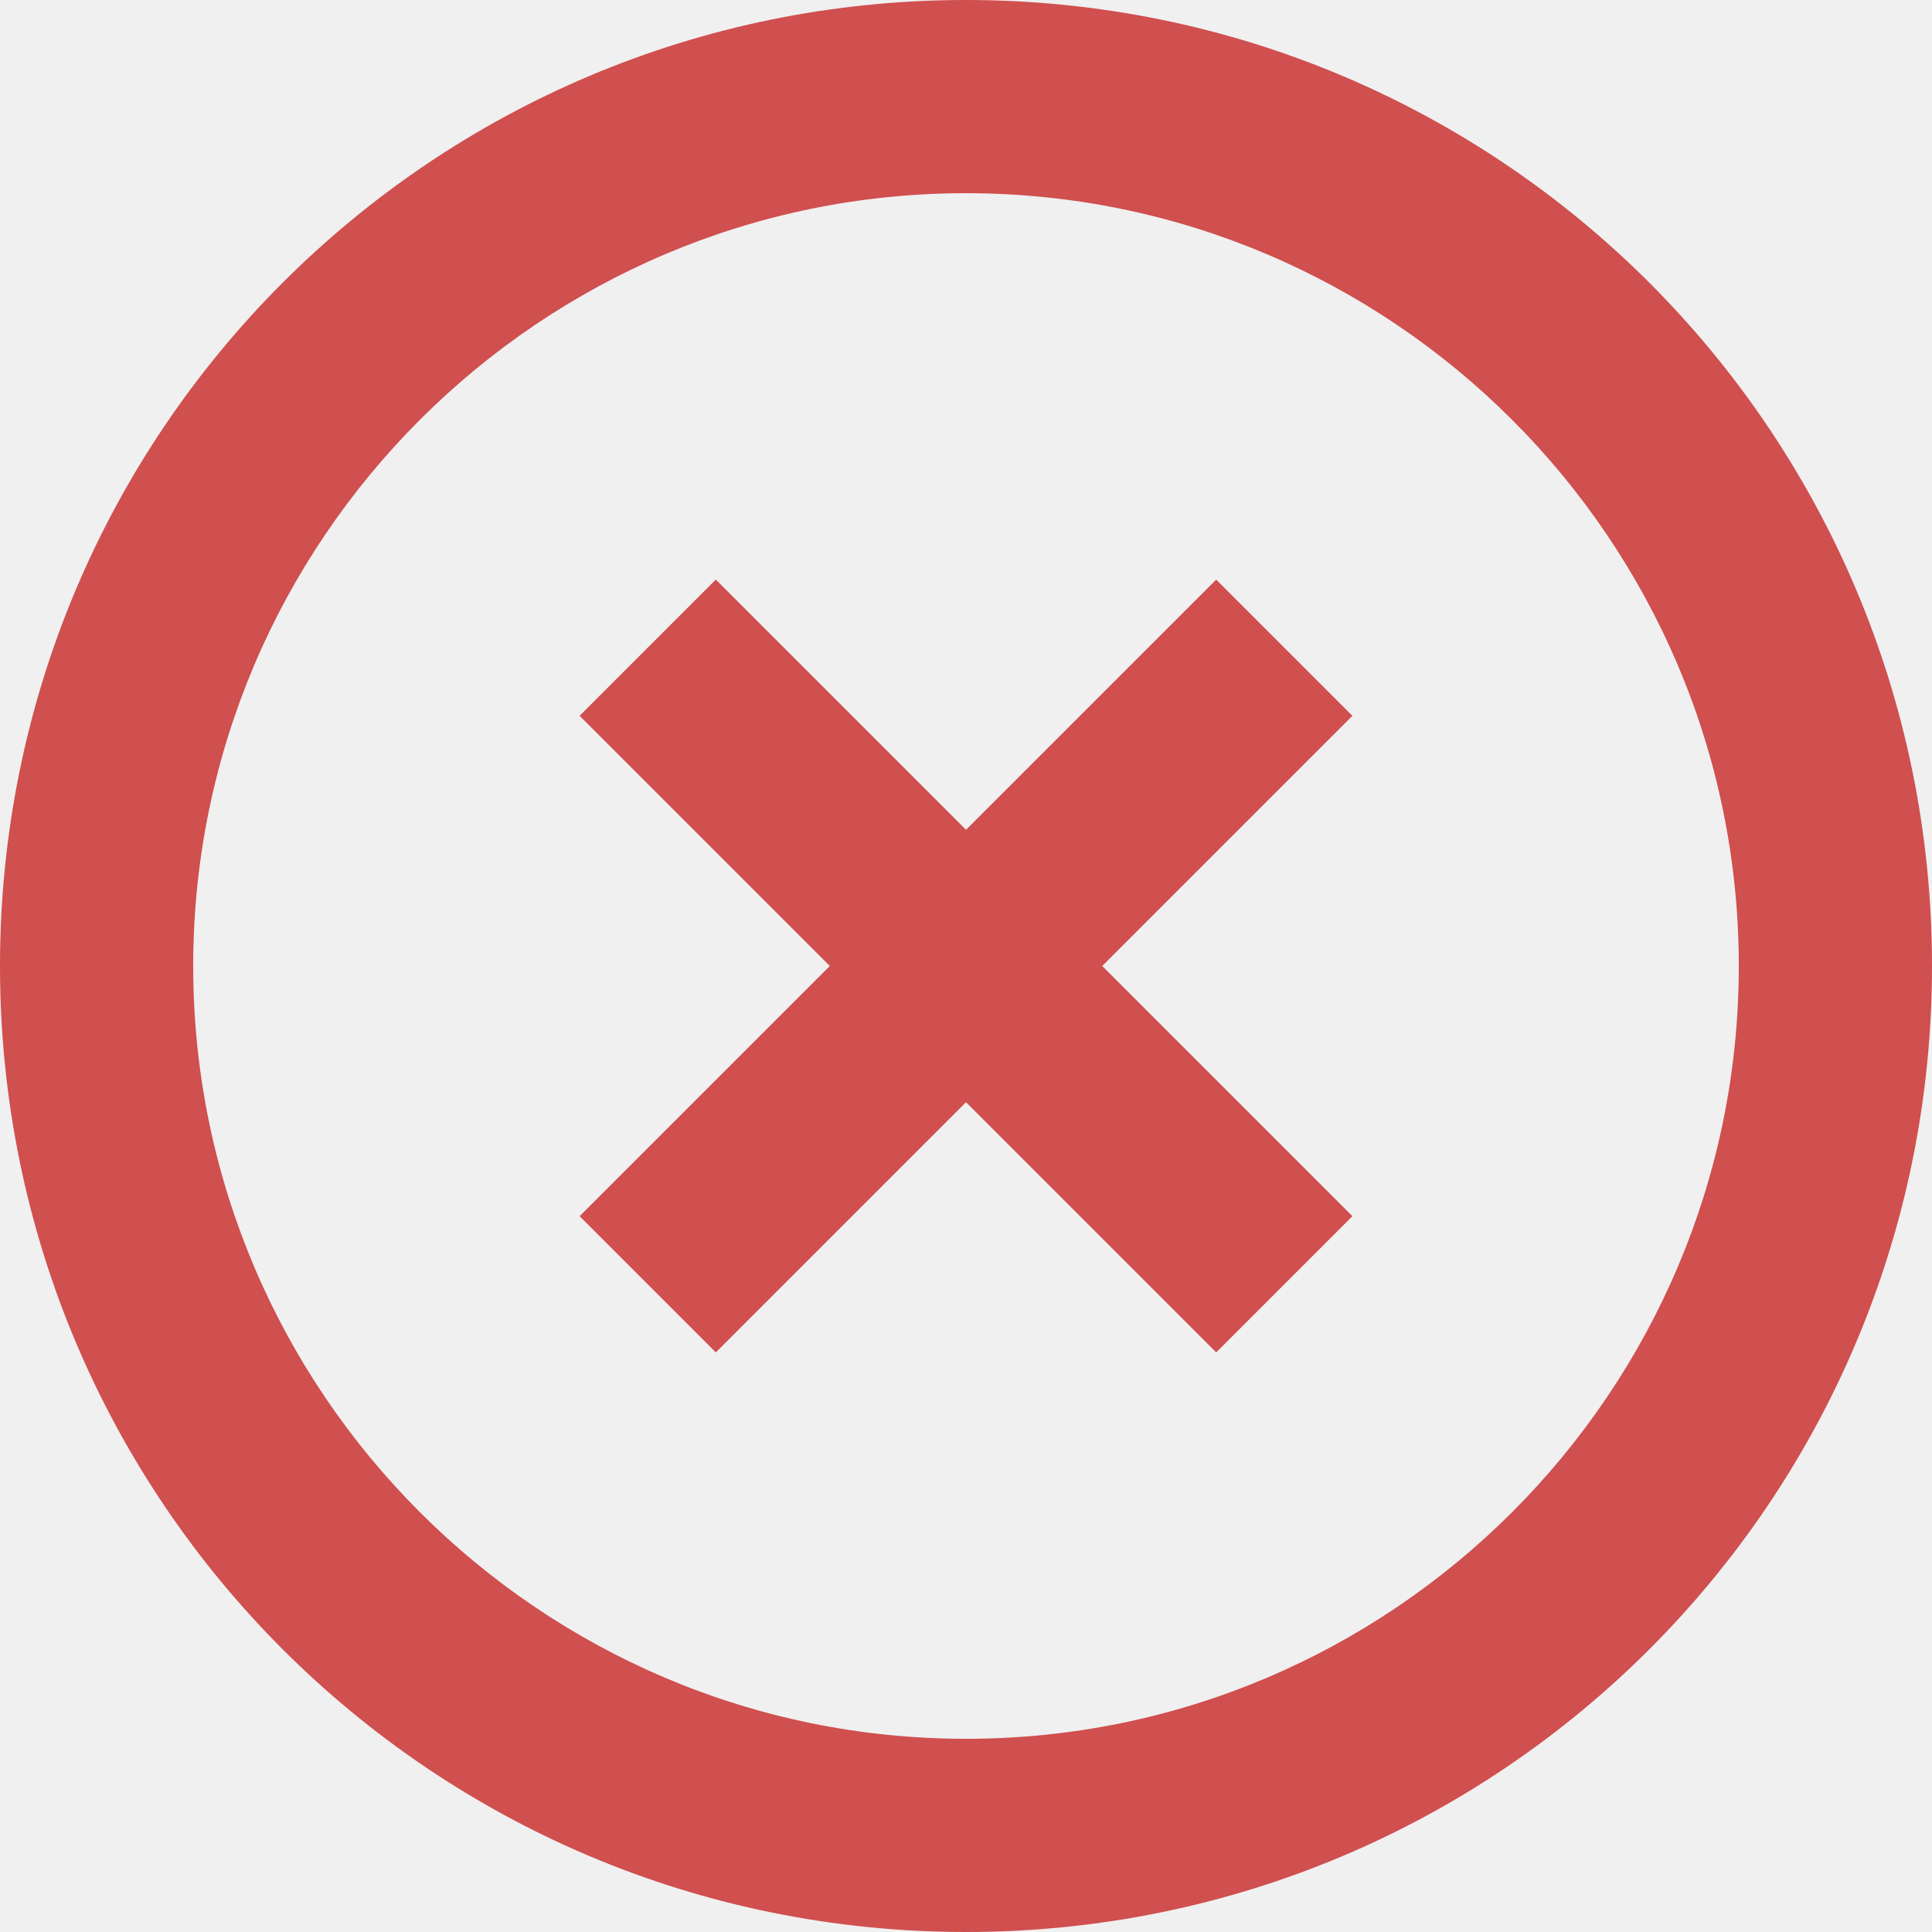
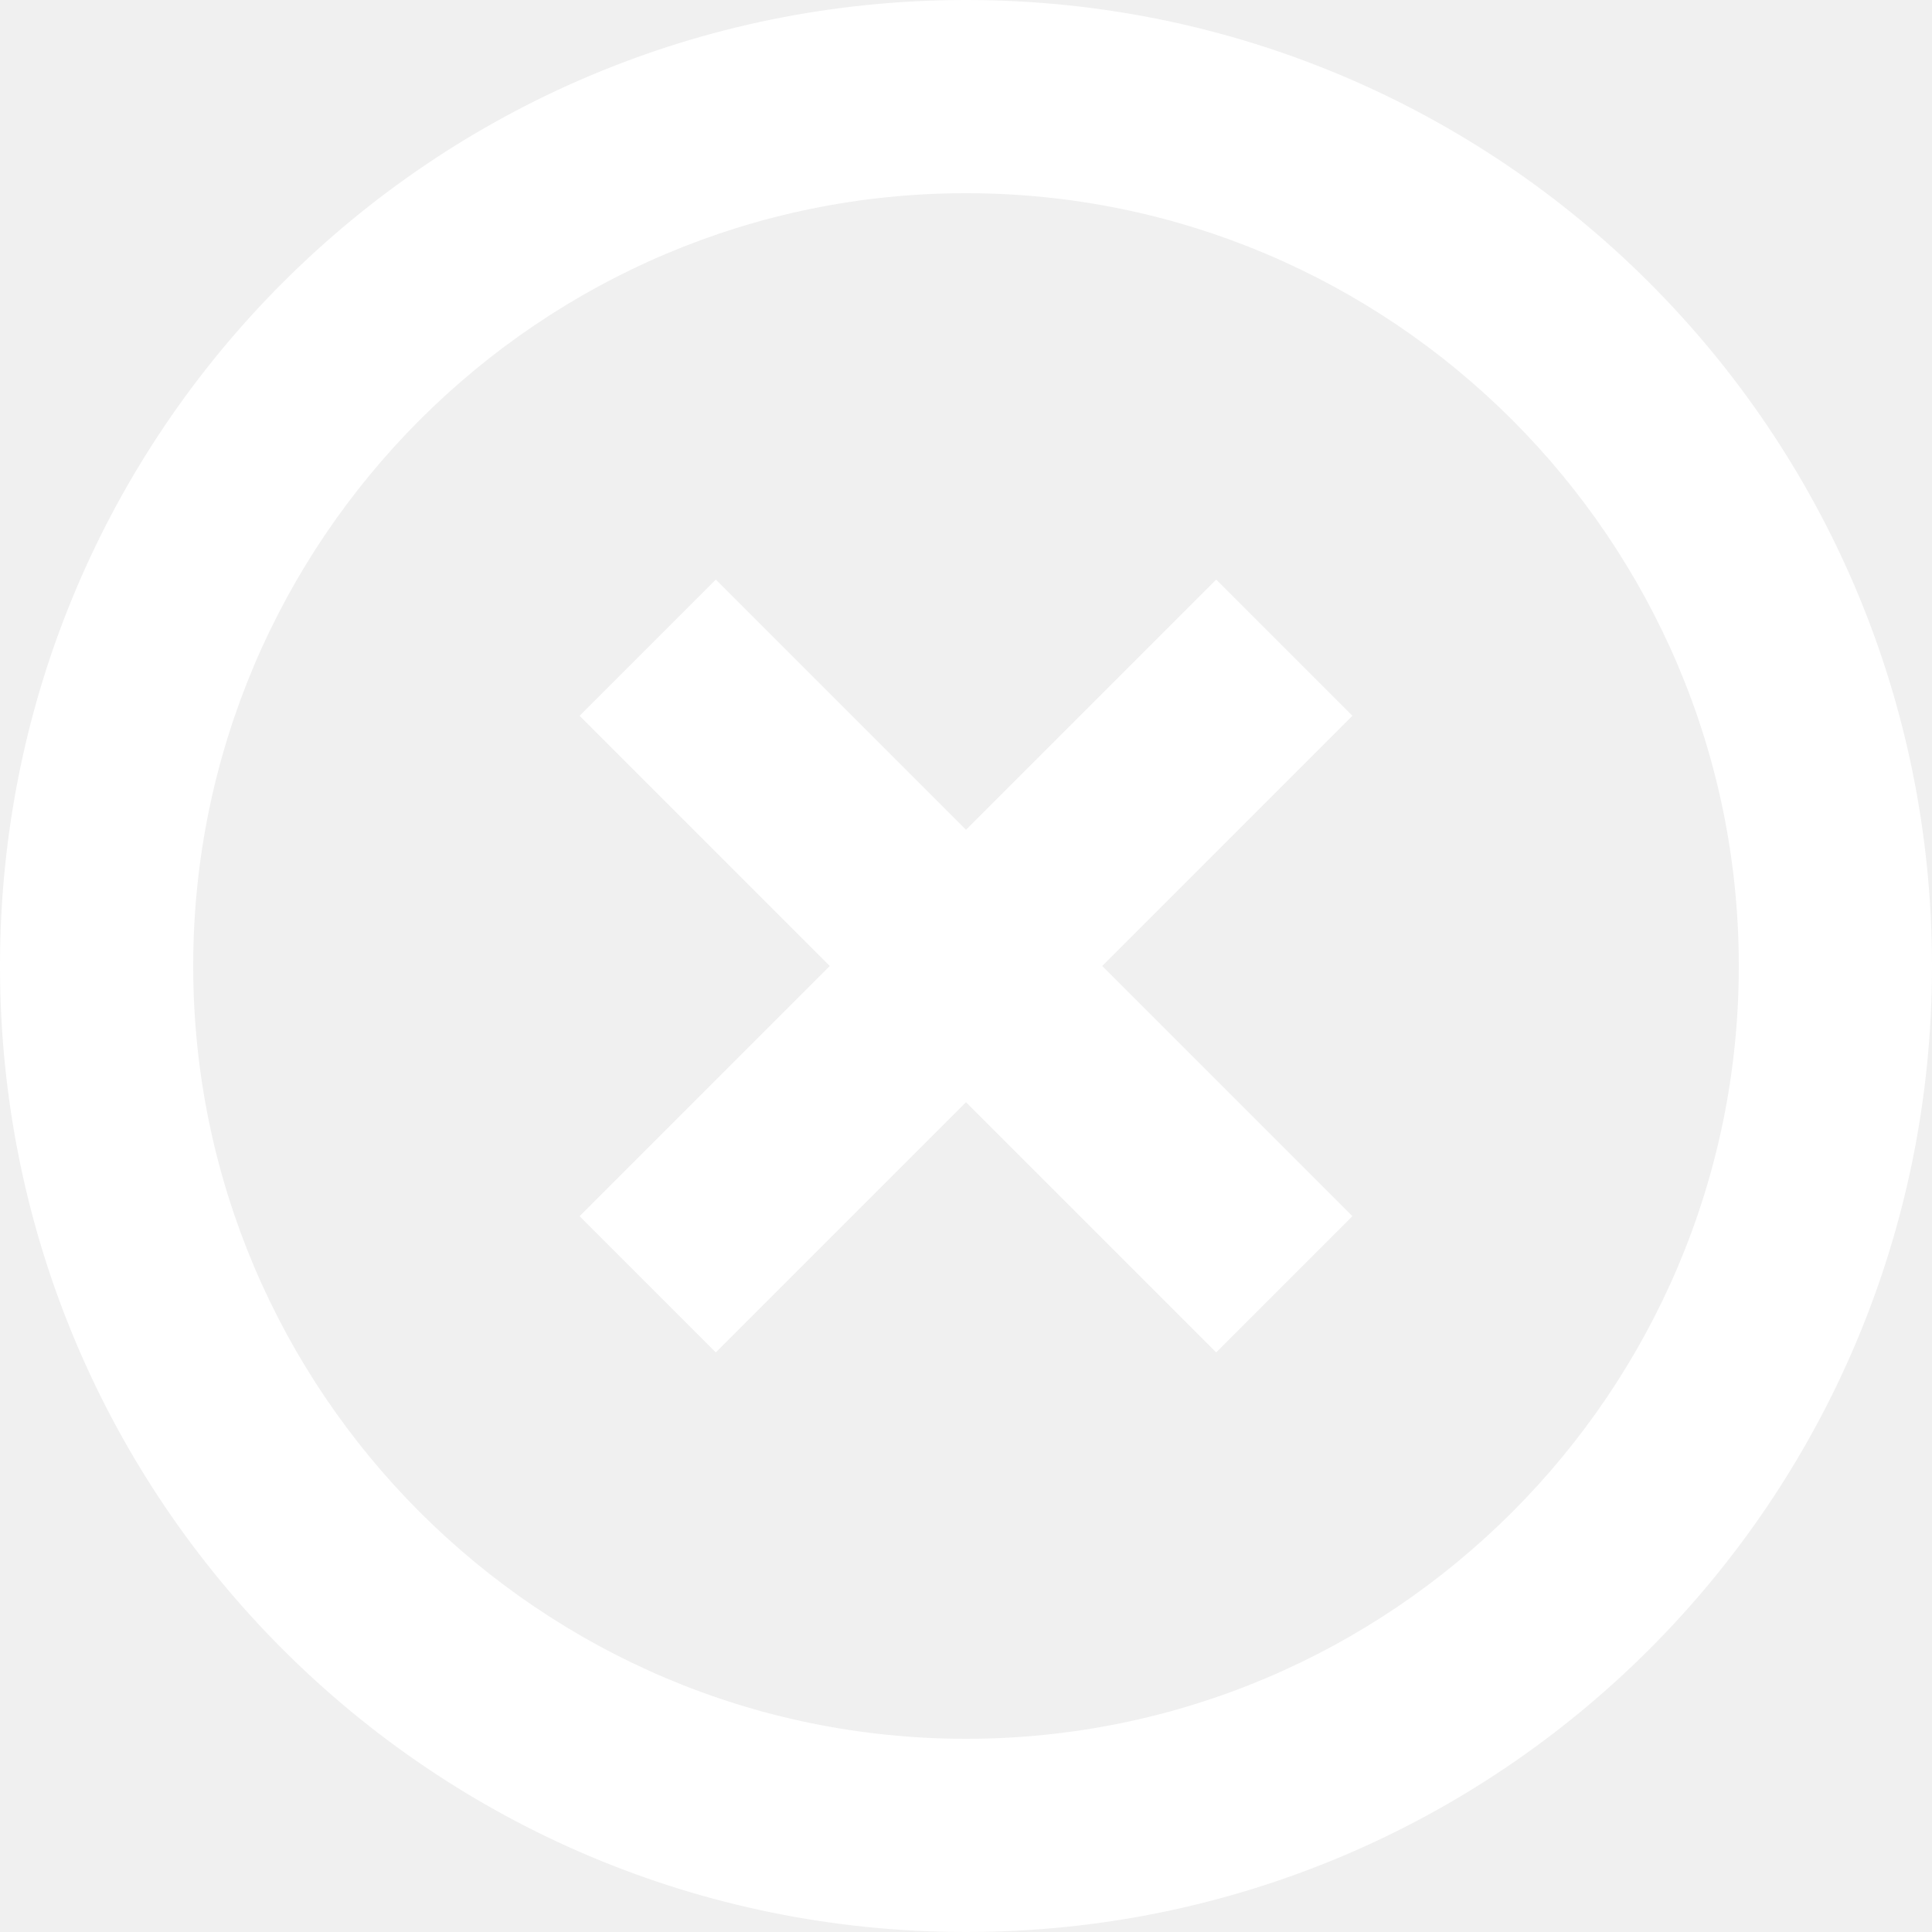
<svg xmlns="http://www.w3.org/2000/svg" width="20" height="20" viewBox="0 0 20 20" fill="none">
-   <path d="M12.59 6L10 8.59L7.41 6L6 7.41L8.59 10L6 12.59L7.41 14L10 11.41L12.59 14L14 12.59L11.41 10L14 7.41L12.59 6ZM10 0C4.47 0 0 4.47 0 10C0 15.53 4.47 20 10 20C15.53 20 20 15.53 20 10C20 4.47 15.53 0 10 0ZM10 18C5.59 18 2 14.41 2 10C2 5.59 5.59 2 10 2C14.41 2 18 5.59 18 10C18 14.41 14.41 18 10 18Z" fill="#D04F4F" />
+   <path d="M12.59 6L10 8.59L7.41 6L6 7.41L8.59 10L6 12.59L7.41 14L10 11.41L12.59 14L14 12.59L11.41 10L14 7.41L12.59 6ZM10 0C4.47 0 0 4.47 0 10C0 15.53 4.47 20 10 20C15.53 20 20 15.53 20 10C20 4.47 15.53 0 10 0ZM10 18C5.59 18 2 14.41 2 10C2 5.59 5.59 2 10 2C14.41 2 18 5.59 18 10C18 14.41 14.41 18 10 18Z" fill="#ffffff" />
</svg>
